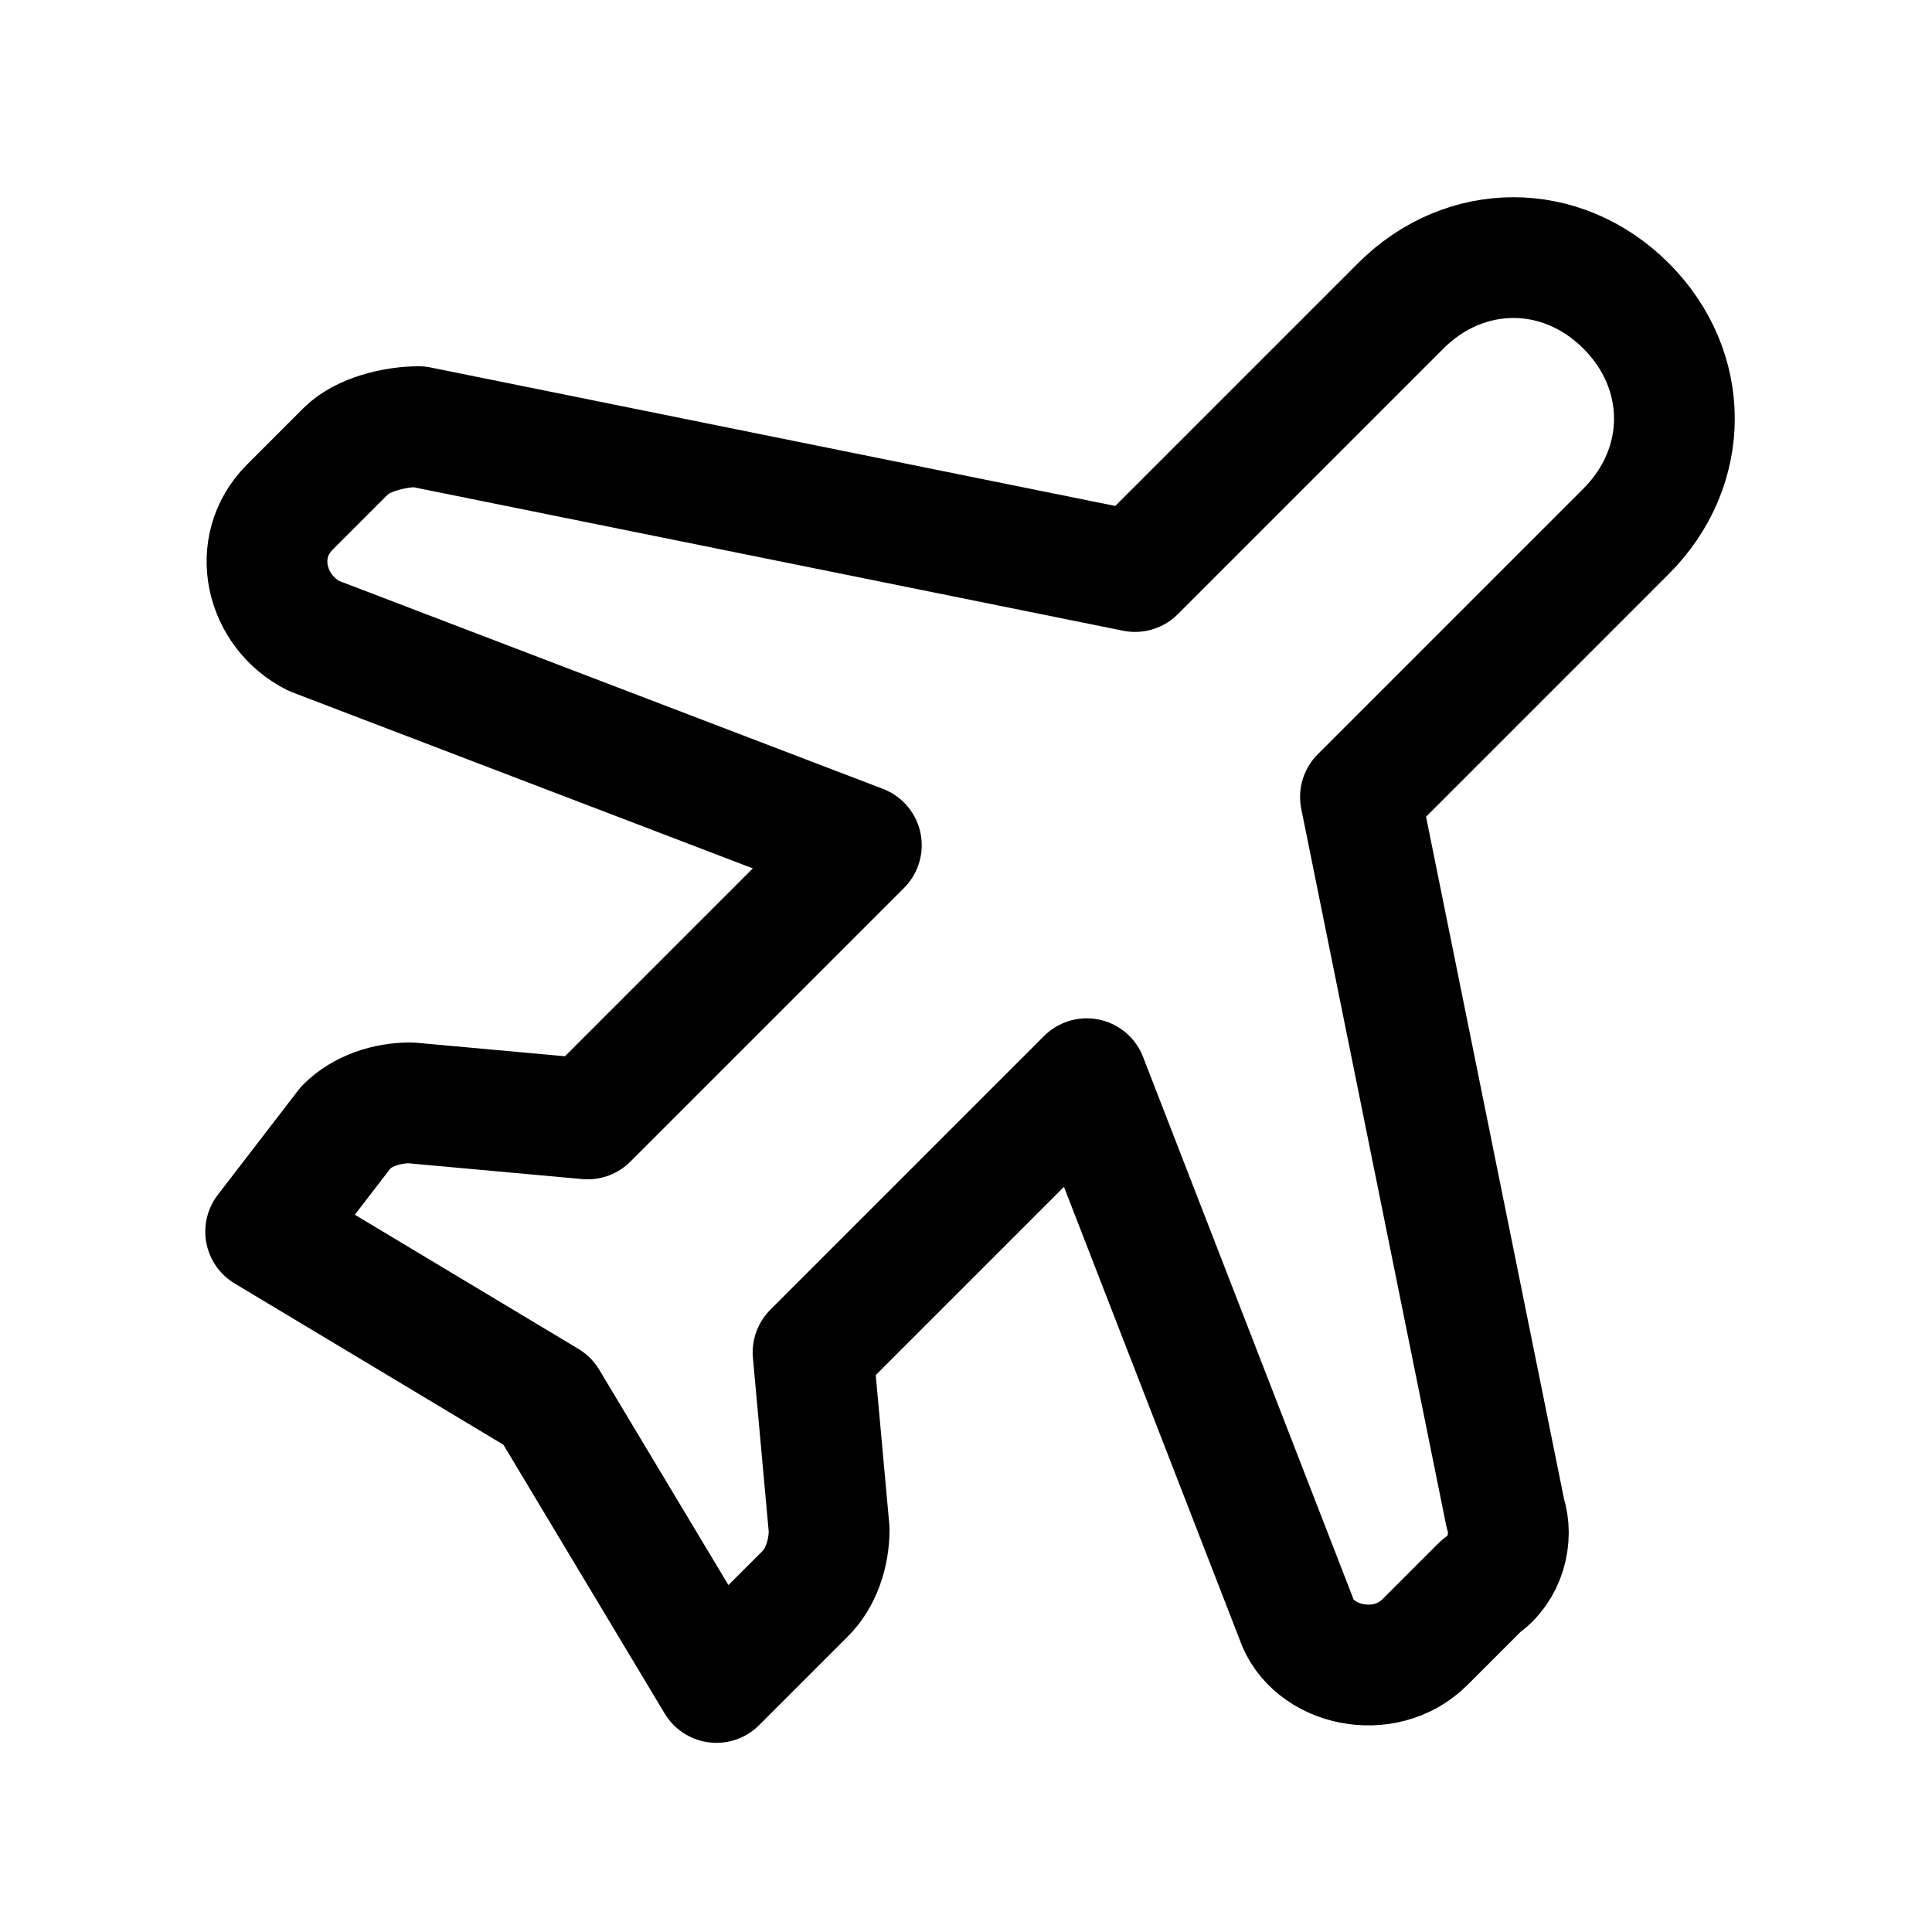
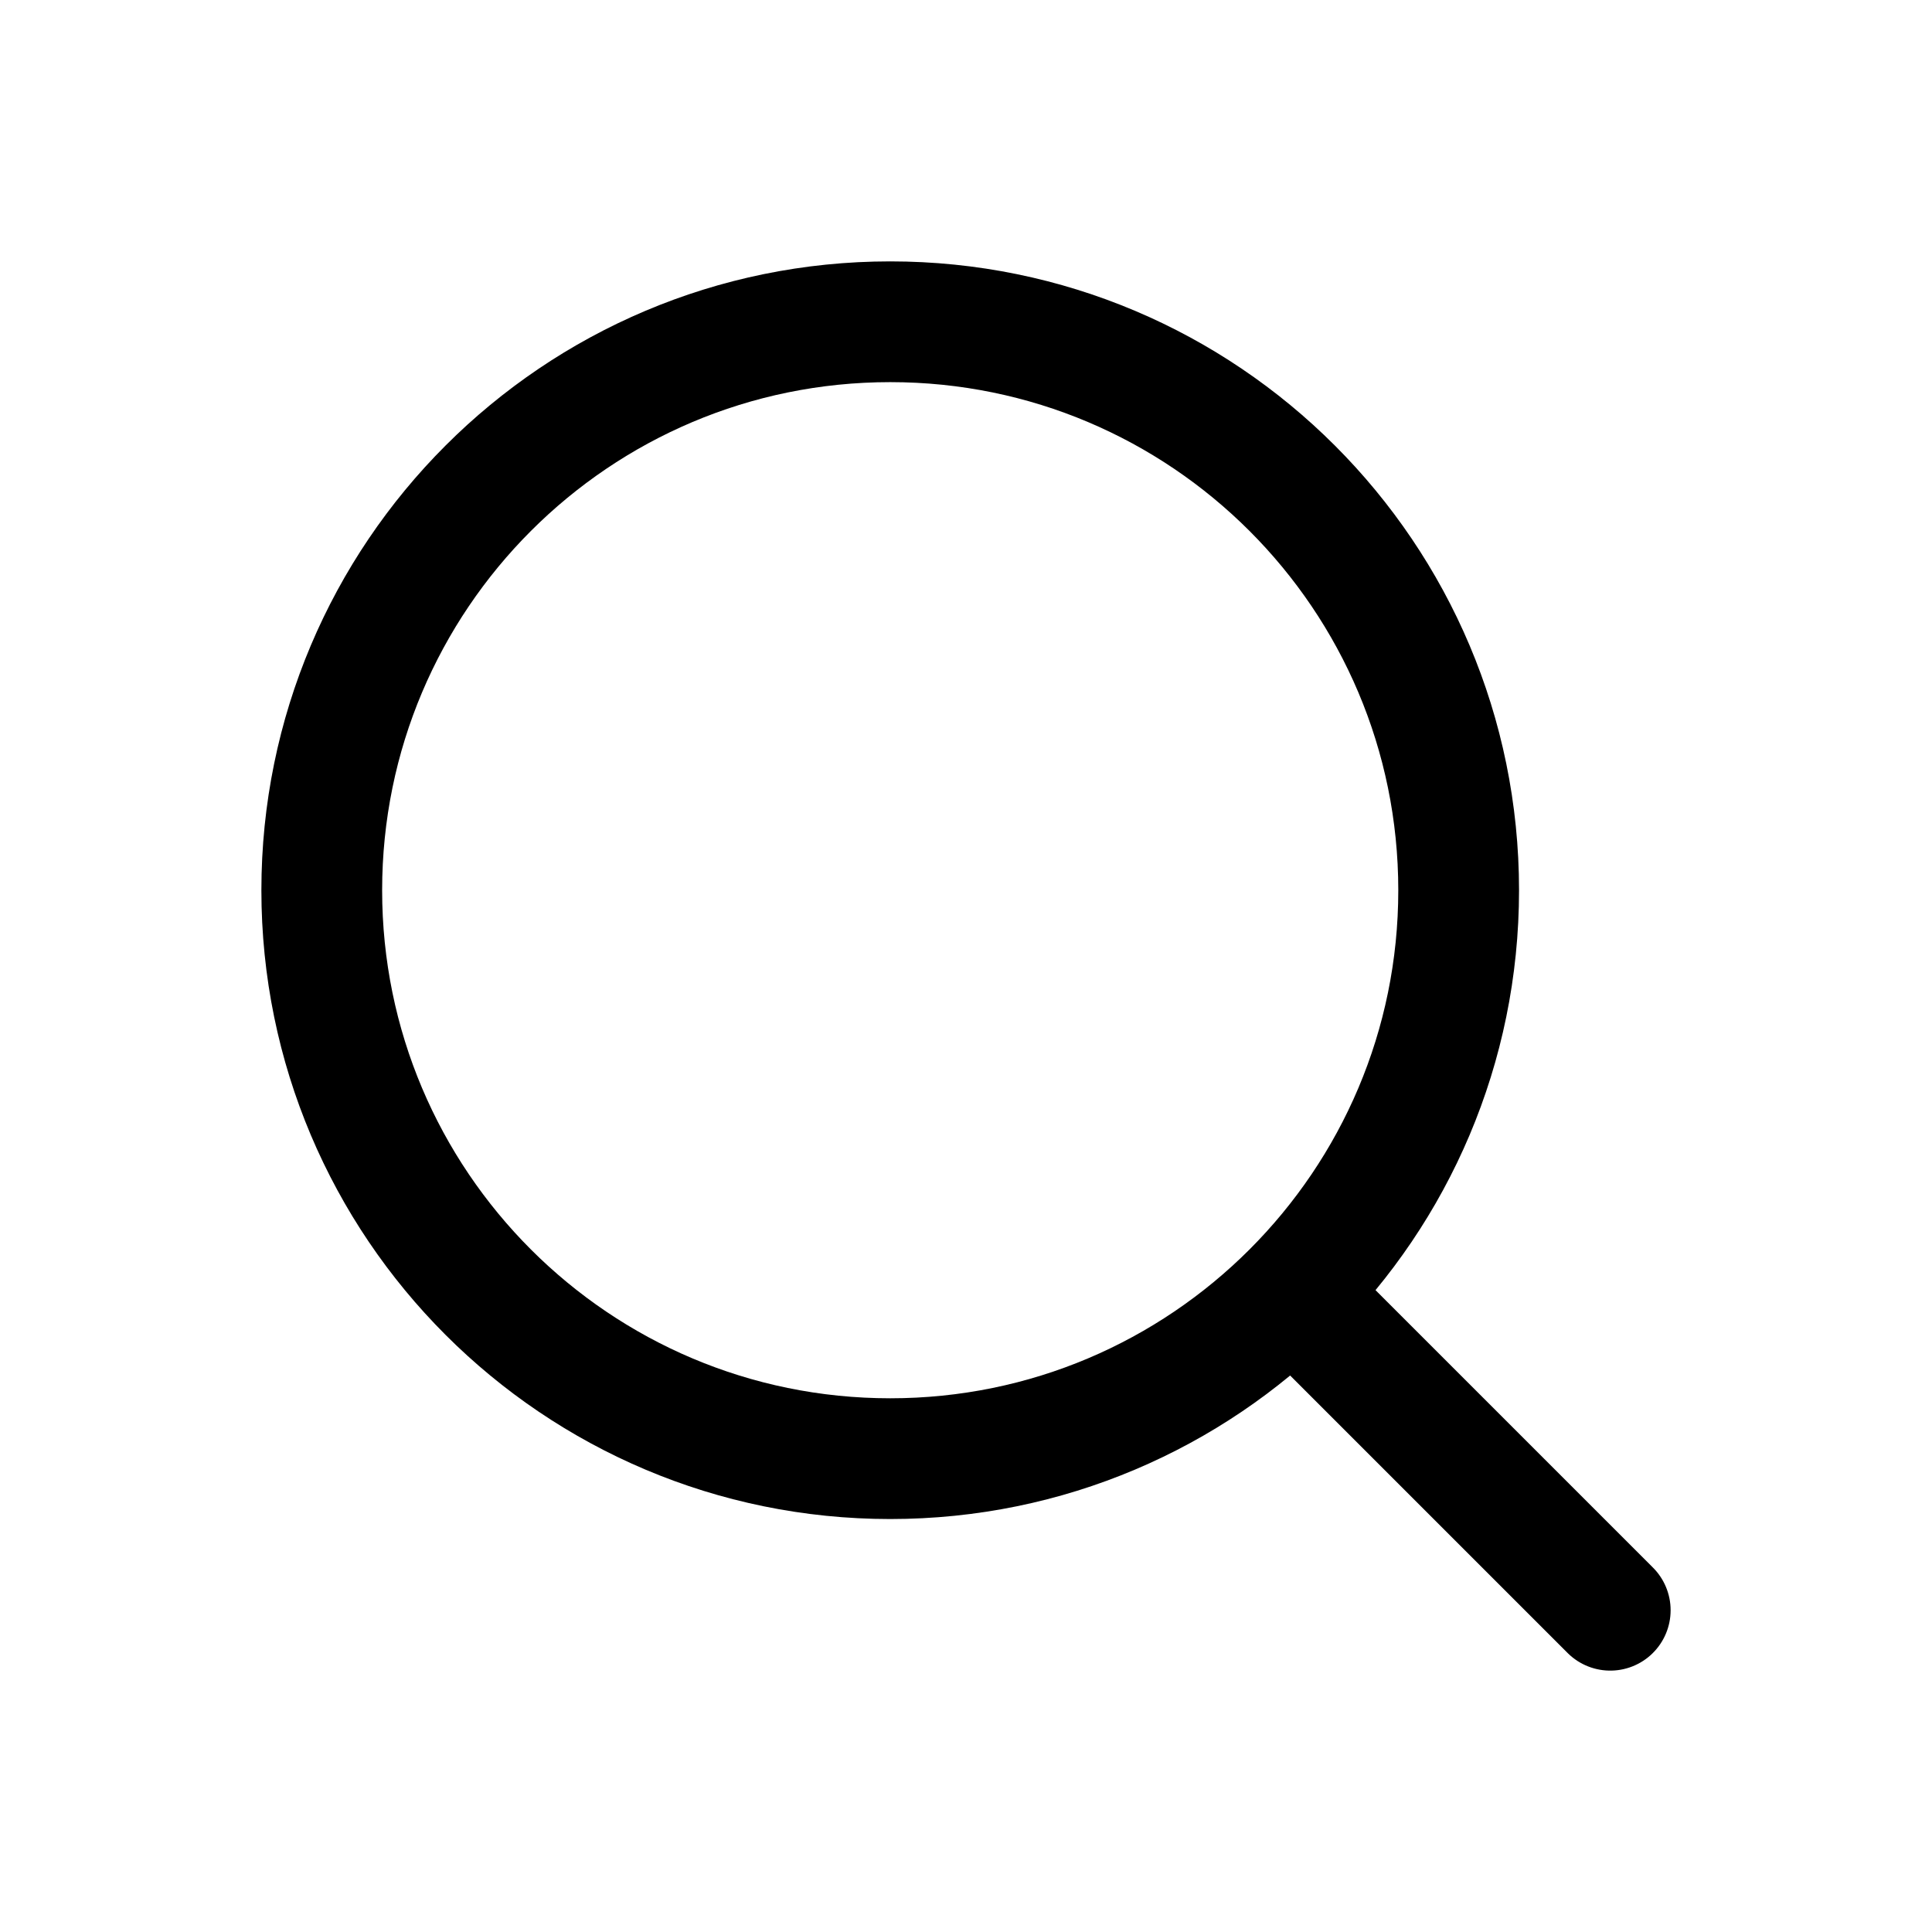
<svg xmlns="http://www.w3.org/2000/svg" width="24" height="24" viewBox="0 0 24 24" fill="none">
-   <path fill-rule="evenodd" clip-rule="evenodd" d="M20.2 6.6L16.9 9.9L18.7 18.8C18.8 19.1 18.7 19.5 18.4 19.7L17.7 20.4C17.2 20.9 16.3 20.7 16.1 20.1L13.5 13.4L10.1 16.8L10.3 19C10.3 19.3 10.2 19.6 10 19.8L8.9 20.9L6.8 17.4L3.3 15.3L4.3 14C4.5 13.8 4.8 13.7 5.1 13.7L7.3 13.9L10.7 10.5L3.9 7.9C3.3 7.6 3.1 6.8 3.6 6.3L4.3 5.6C4.5 5.4 4.9 5.3 5.2 5.3L14.1 7.1L17.4 3.8C18.2 3 19.4 3 20.2 3.8V3.8C21 4.6 21 5.8 20.2 6.6V6.6Z" stroke="currentColor" stroke-width="1.5" stroke-linecap="round" stroke-linejoin="round" />
+   <path d="M20.003 20.003L16.052 16.052M18.12 11.059C18.12 14.959 14.959 18.12 11.059 18.12C7.158 18.12 3.997 14.959 3.997 11.059C3.997 7.158 7.158 3.997 11.059 3.997C14.959 3.997 18.12 7.158 18.12 11.059Z" stroke="currentColor" stroke-width="1.5" stroke-linecap="round" stroke-linejoin="round" />
</svg>
